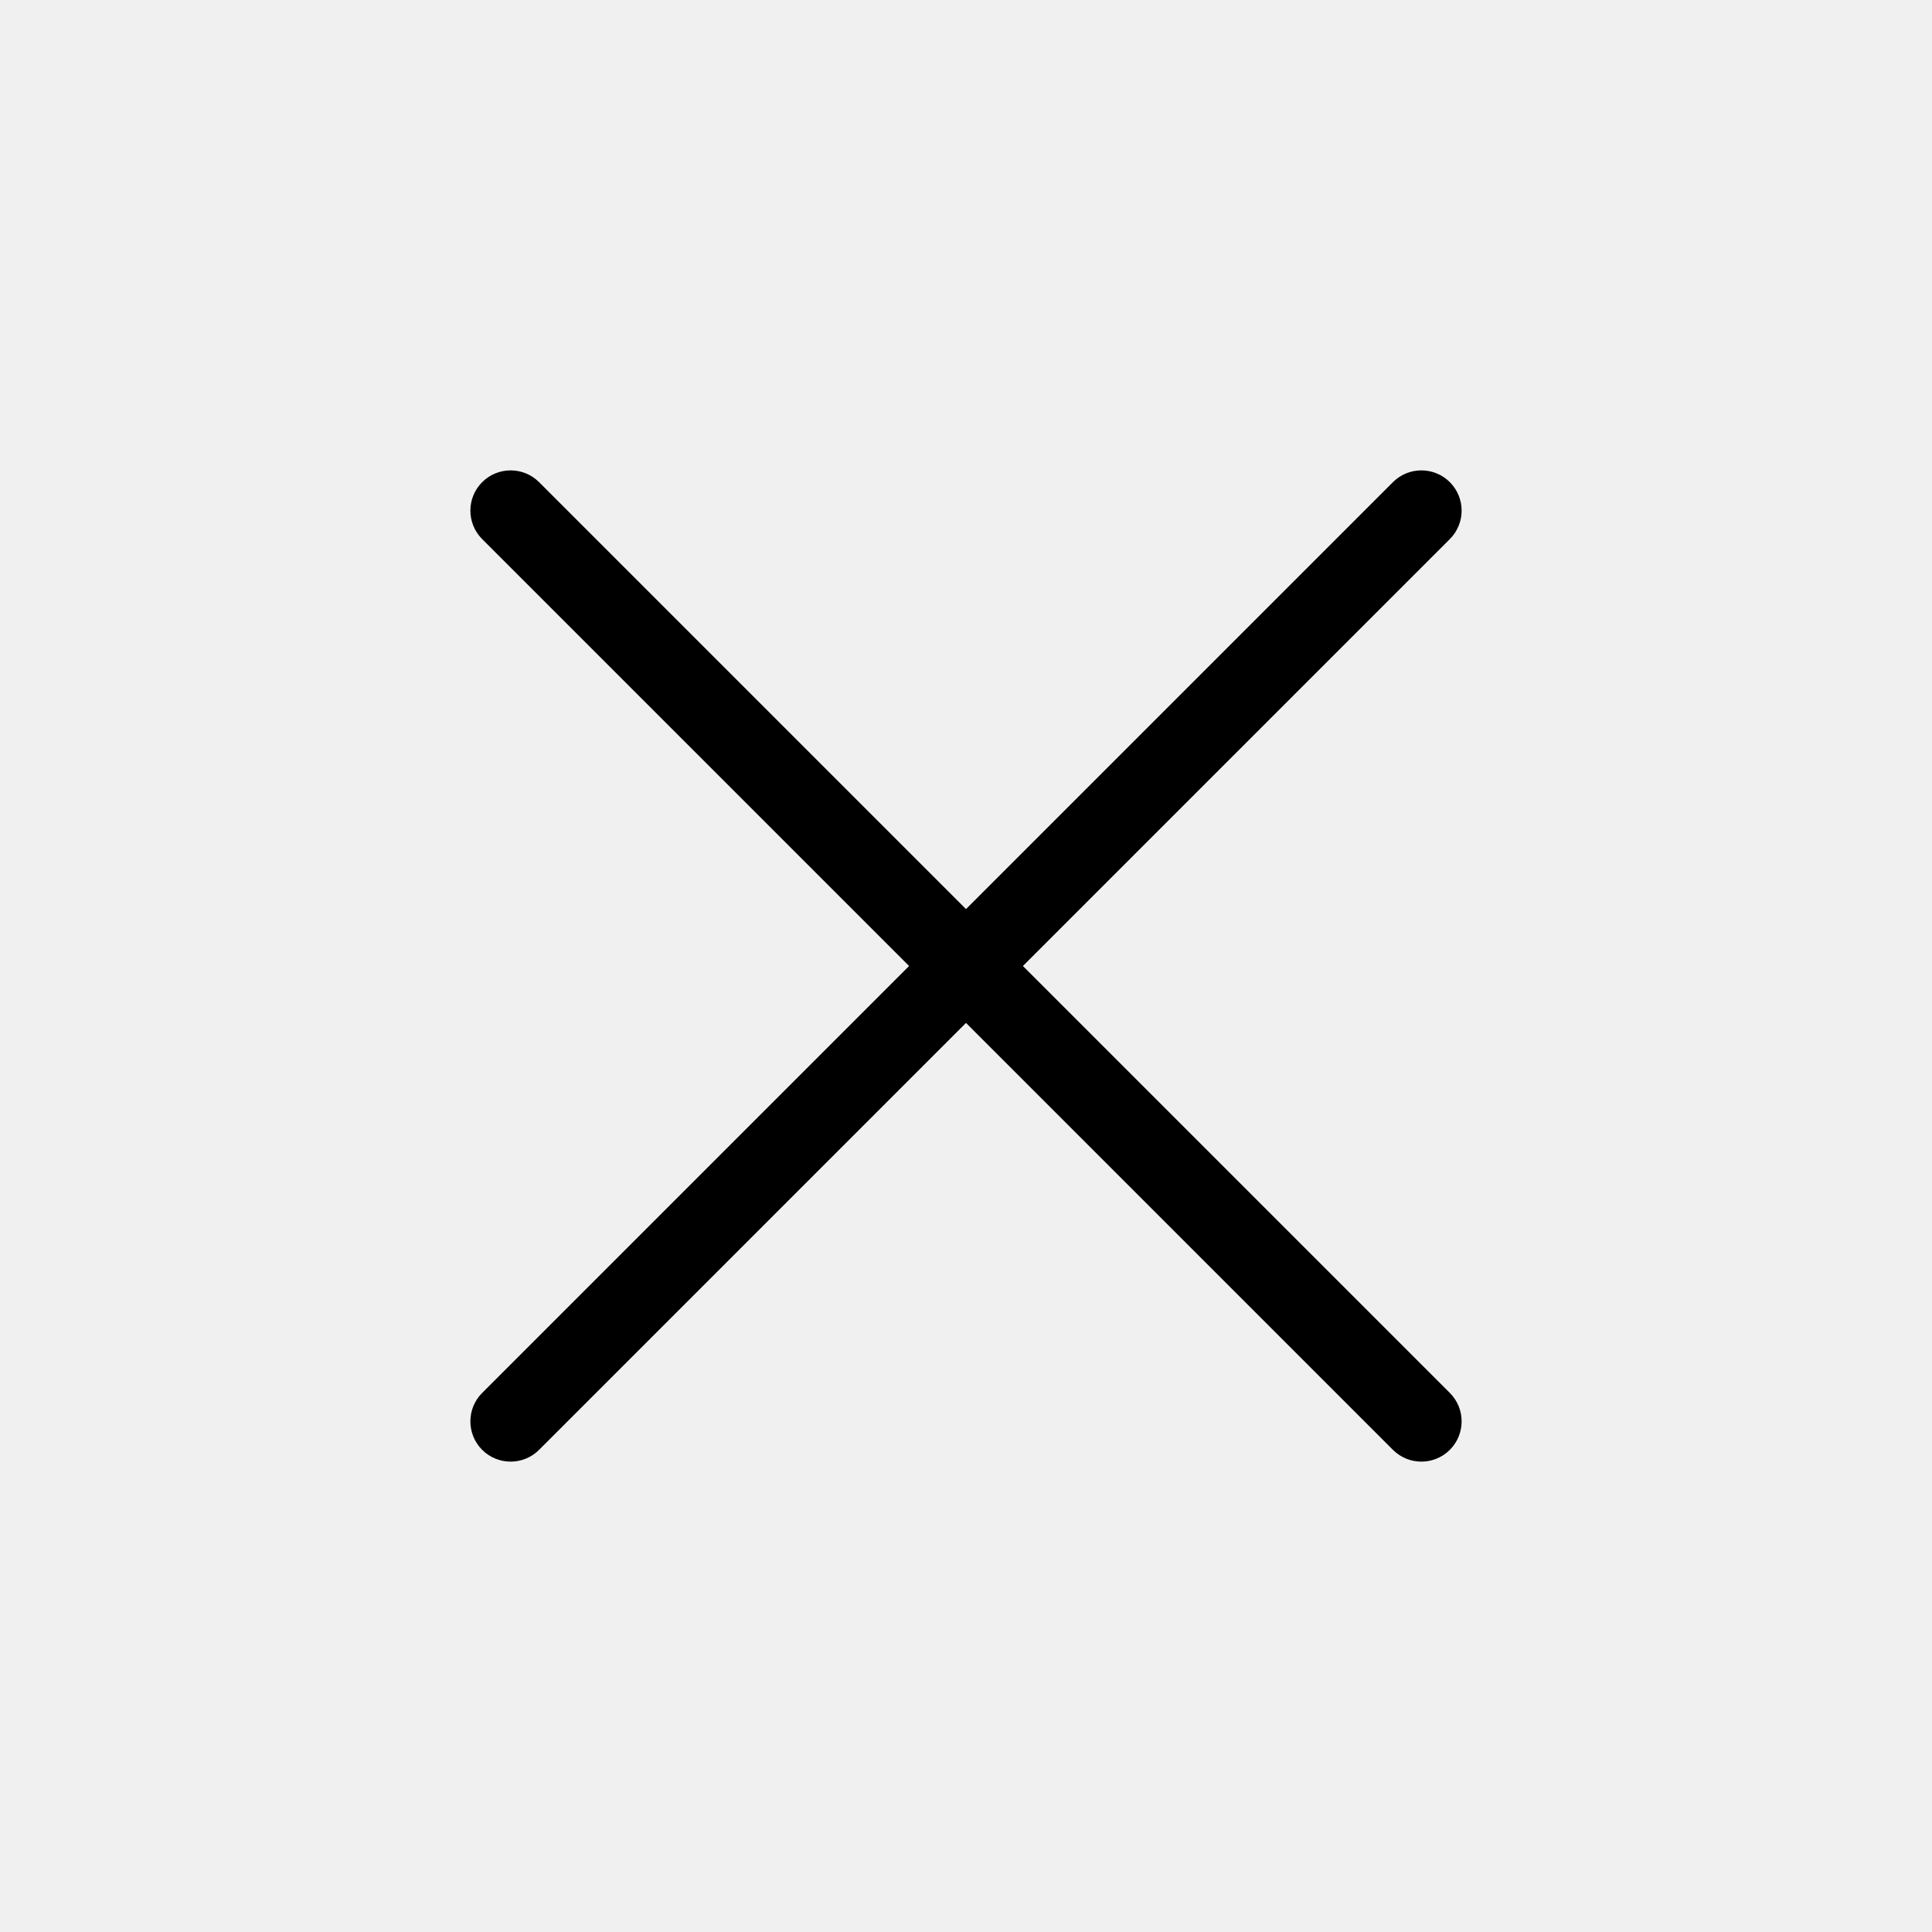
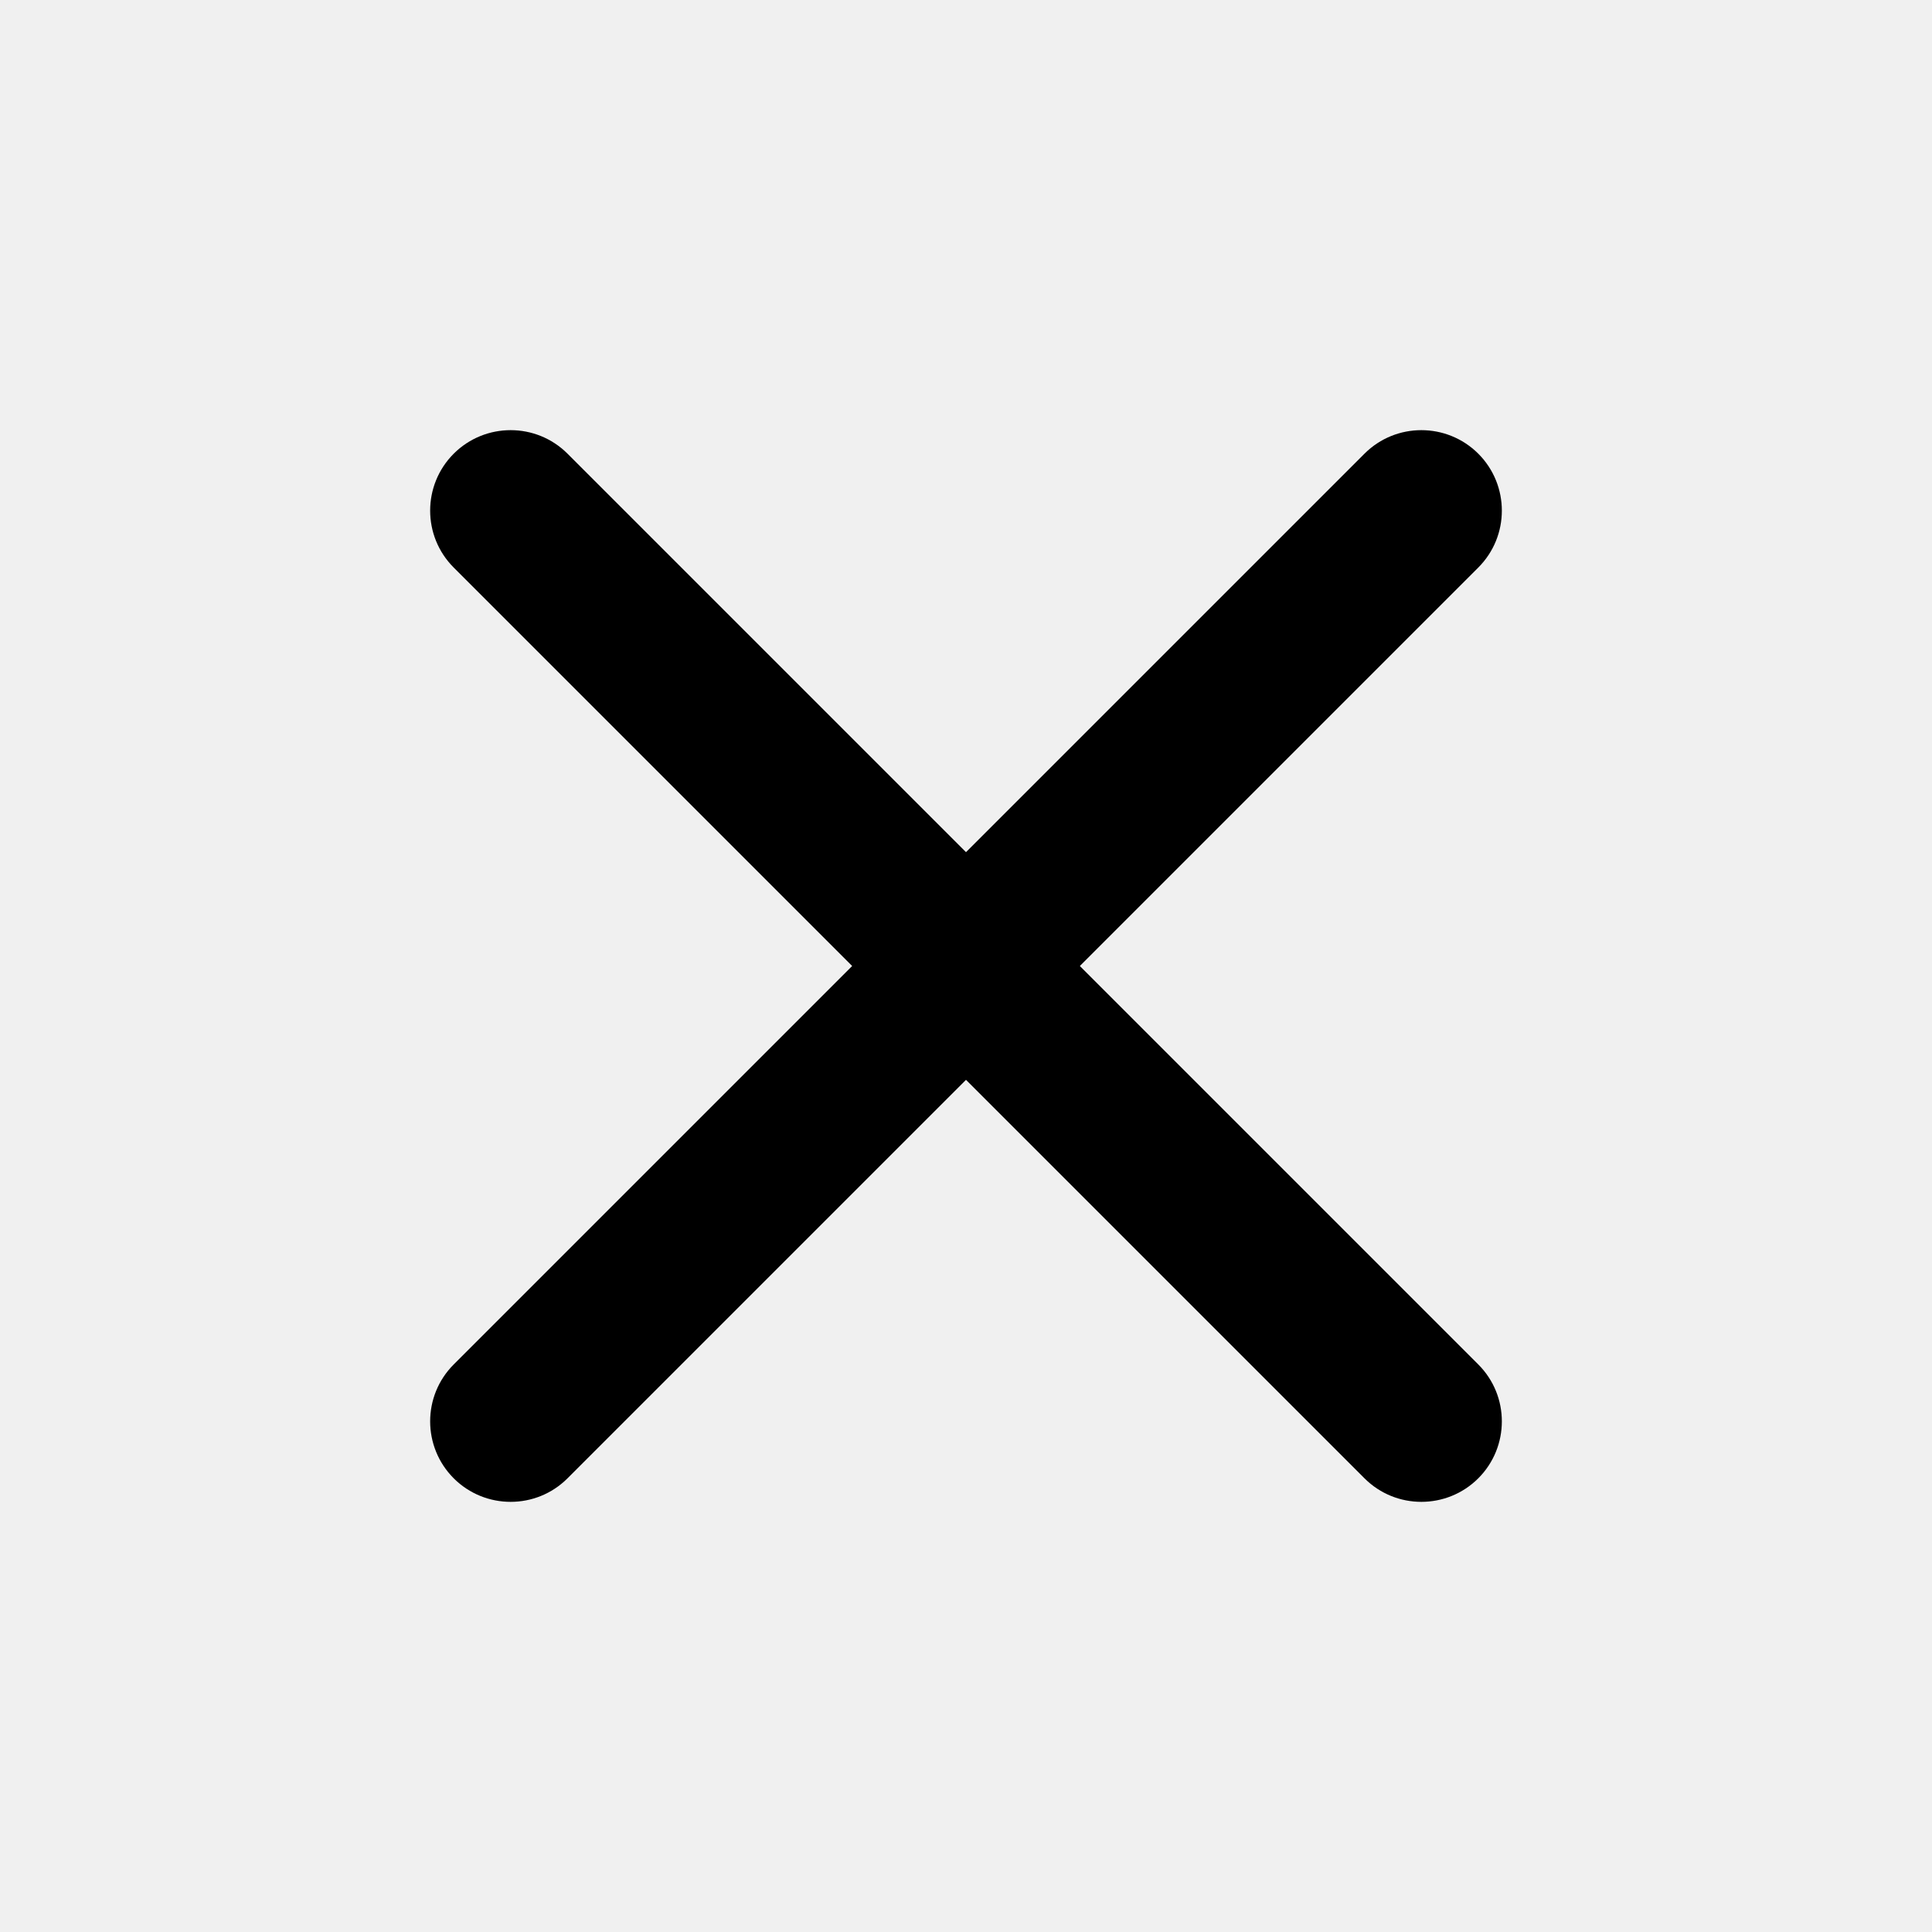
- <svg xmlns="http://www.w3.org/2000/svg" xmlns:xlink="http://www.w3.org/1999/xlink" width="24px" height="24px" viewBox="0 0 24 24" version="1.1">
-   <defs>
-     <path d="M12.5,11.5 L12.5,4 C12.5,3.724 12.276,3.5 12,3.5 C11.724,3.5 11.5,3.724 11.5,4 L11.5,11.5 L4,11.5 C3.724,11.5 3.5,11.724 3.5,12 C3.5,12.276 3.724,12.5 4,12.5 L11.5,12.5 L11.5,20 C11.5,20.276 11.724,20.5 12,20.5 C12.276,20.5 12.5,20.276 12.5,20 L12.5,12.5 L20,12.5 C20.276,12.5 20.5,12.276 20.5,12 C20.5,11.724 20.276,11.5 20,11.5 L12.5,11.5 Z" id="path-1" />
-   </defs>
+ <svg xmlns="http://www.w3.org/2000/svg" width="24px" height="24px" viewBox="0 0 24 24" version="1.1">
+   <defs />
  <g id="Page-1" stroke="none" stroke-width="1" fill="none" fill-rule="evenodd">
-     <g id="24x24_close">
-       <mask id="mask-2" fill="white">
-         <use xlink:href="#path-1" />
-       </mask>
-       <use id="icon" fill="#000000" transform="translate(12, 12) rotate(45) translate(-12, -12) " xlink:href="#path-1" />
+     <g id="24x24_close_outline" fill="#000000">
+       <path d="M13.414,12 L18.364,7.05 C18.754,6.66 18.754,6.027 18.364,5.636 C17.973,5.246 17.34,5.246 16.95,5.636 L12,10.586 L7.05,5.636 C6.66,5.246 6.027,5.246 5.636,5.636 C5.246,6.027 5.246,6.66 5.636,7.05 L10.586,12 L5.636,16.95 C5.246,17.34 5.246,17.973 5.636,18.364 C6.027,18.754 6.66,18.754 7.05,18.364 L12,13.414 L16.95,18.364 C17.34,18.754 17.973,18.754 18.364,18.364 C18.754,17.973 18.754,17.34 18.364,16.95 L13.414,12 Z" id="Icon" />
    </g>
  </g>
</svg>
